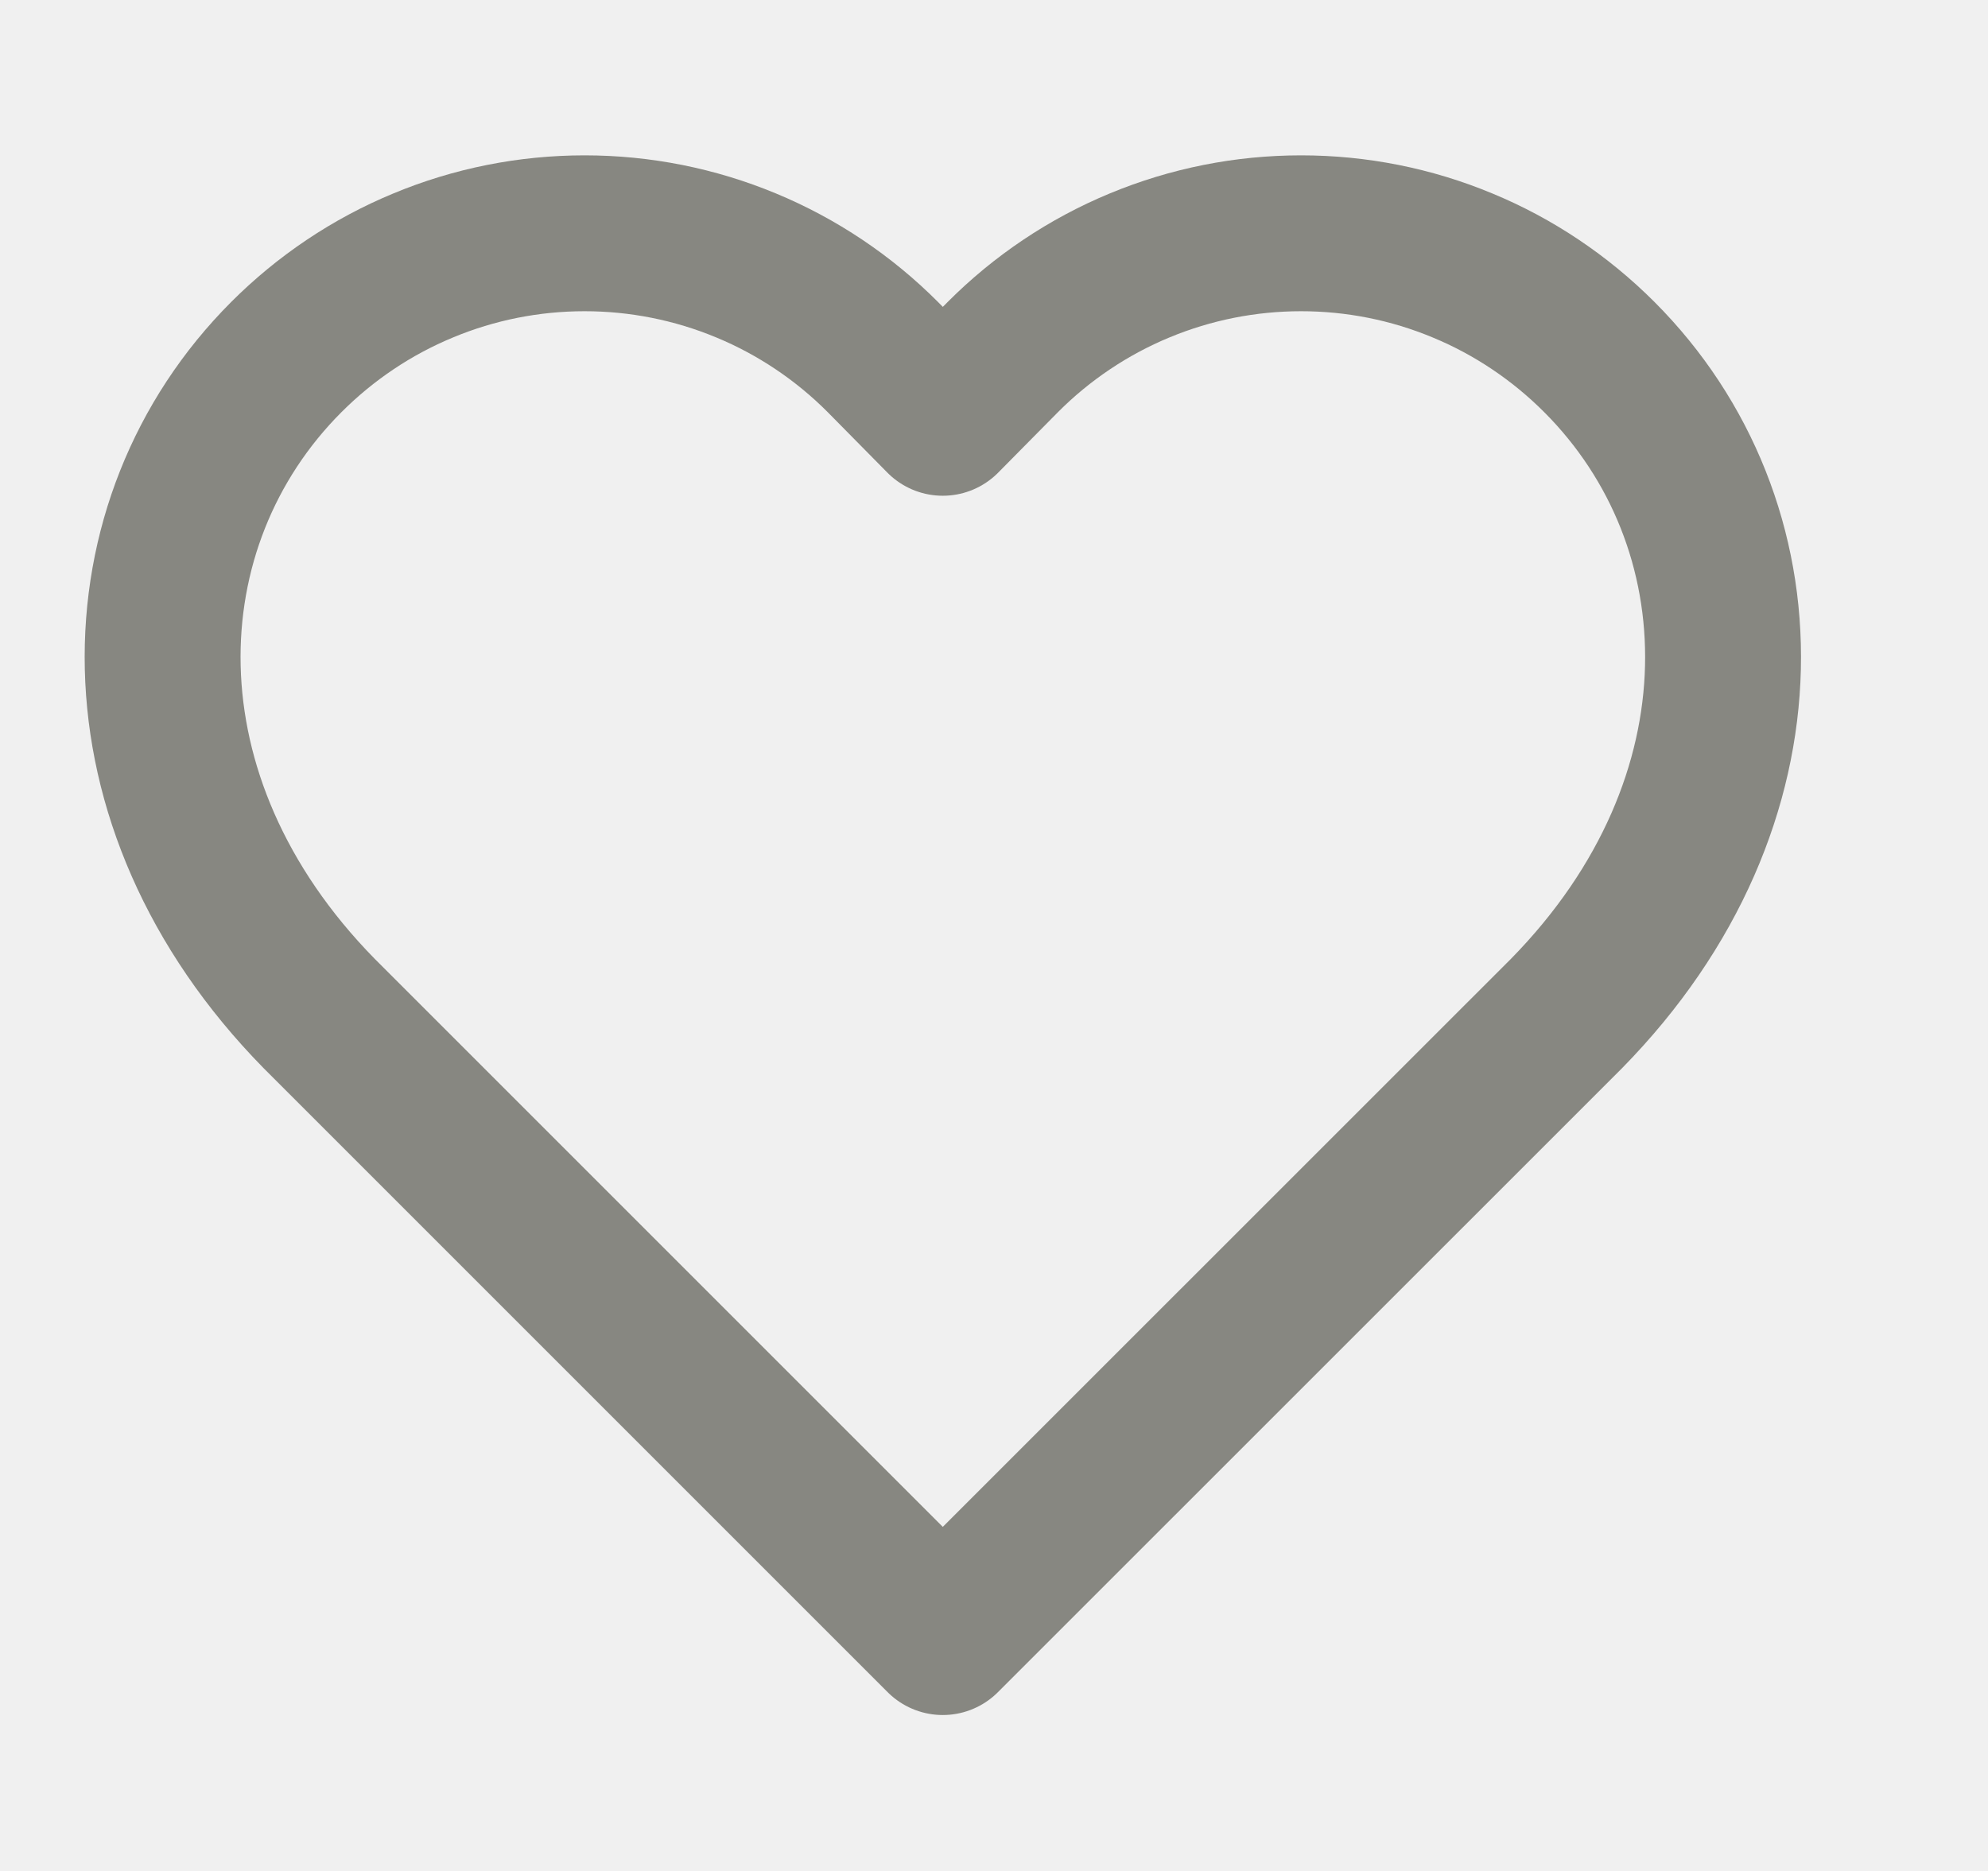
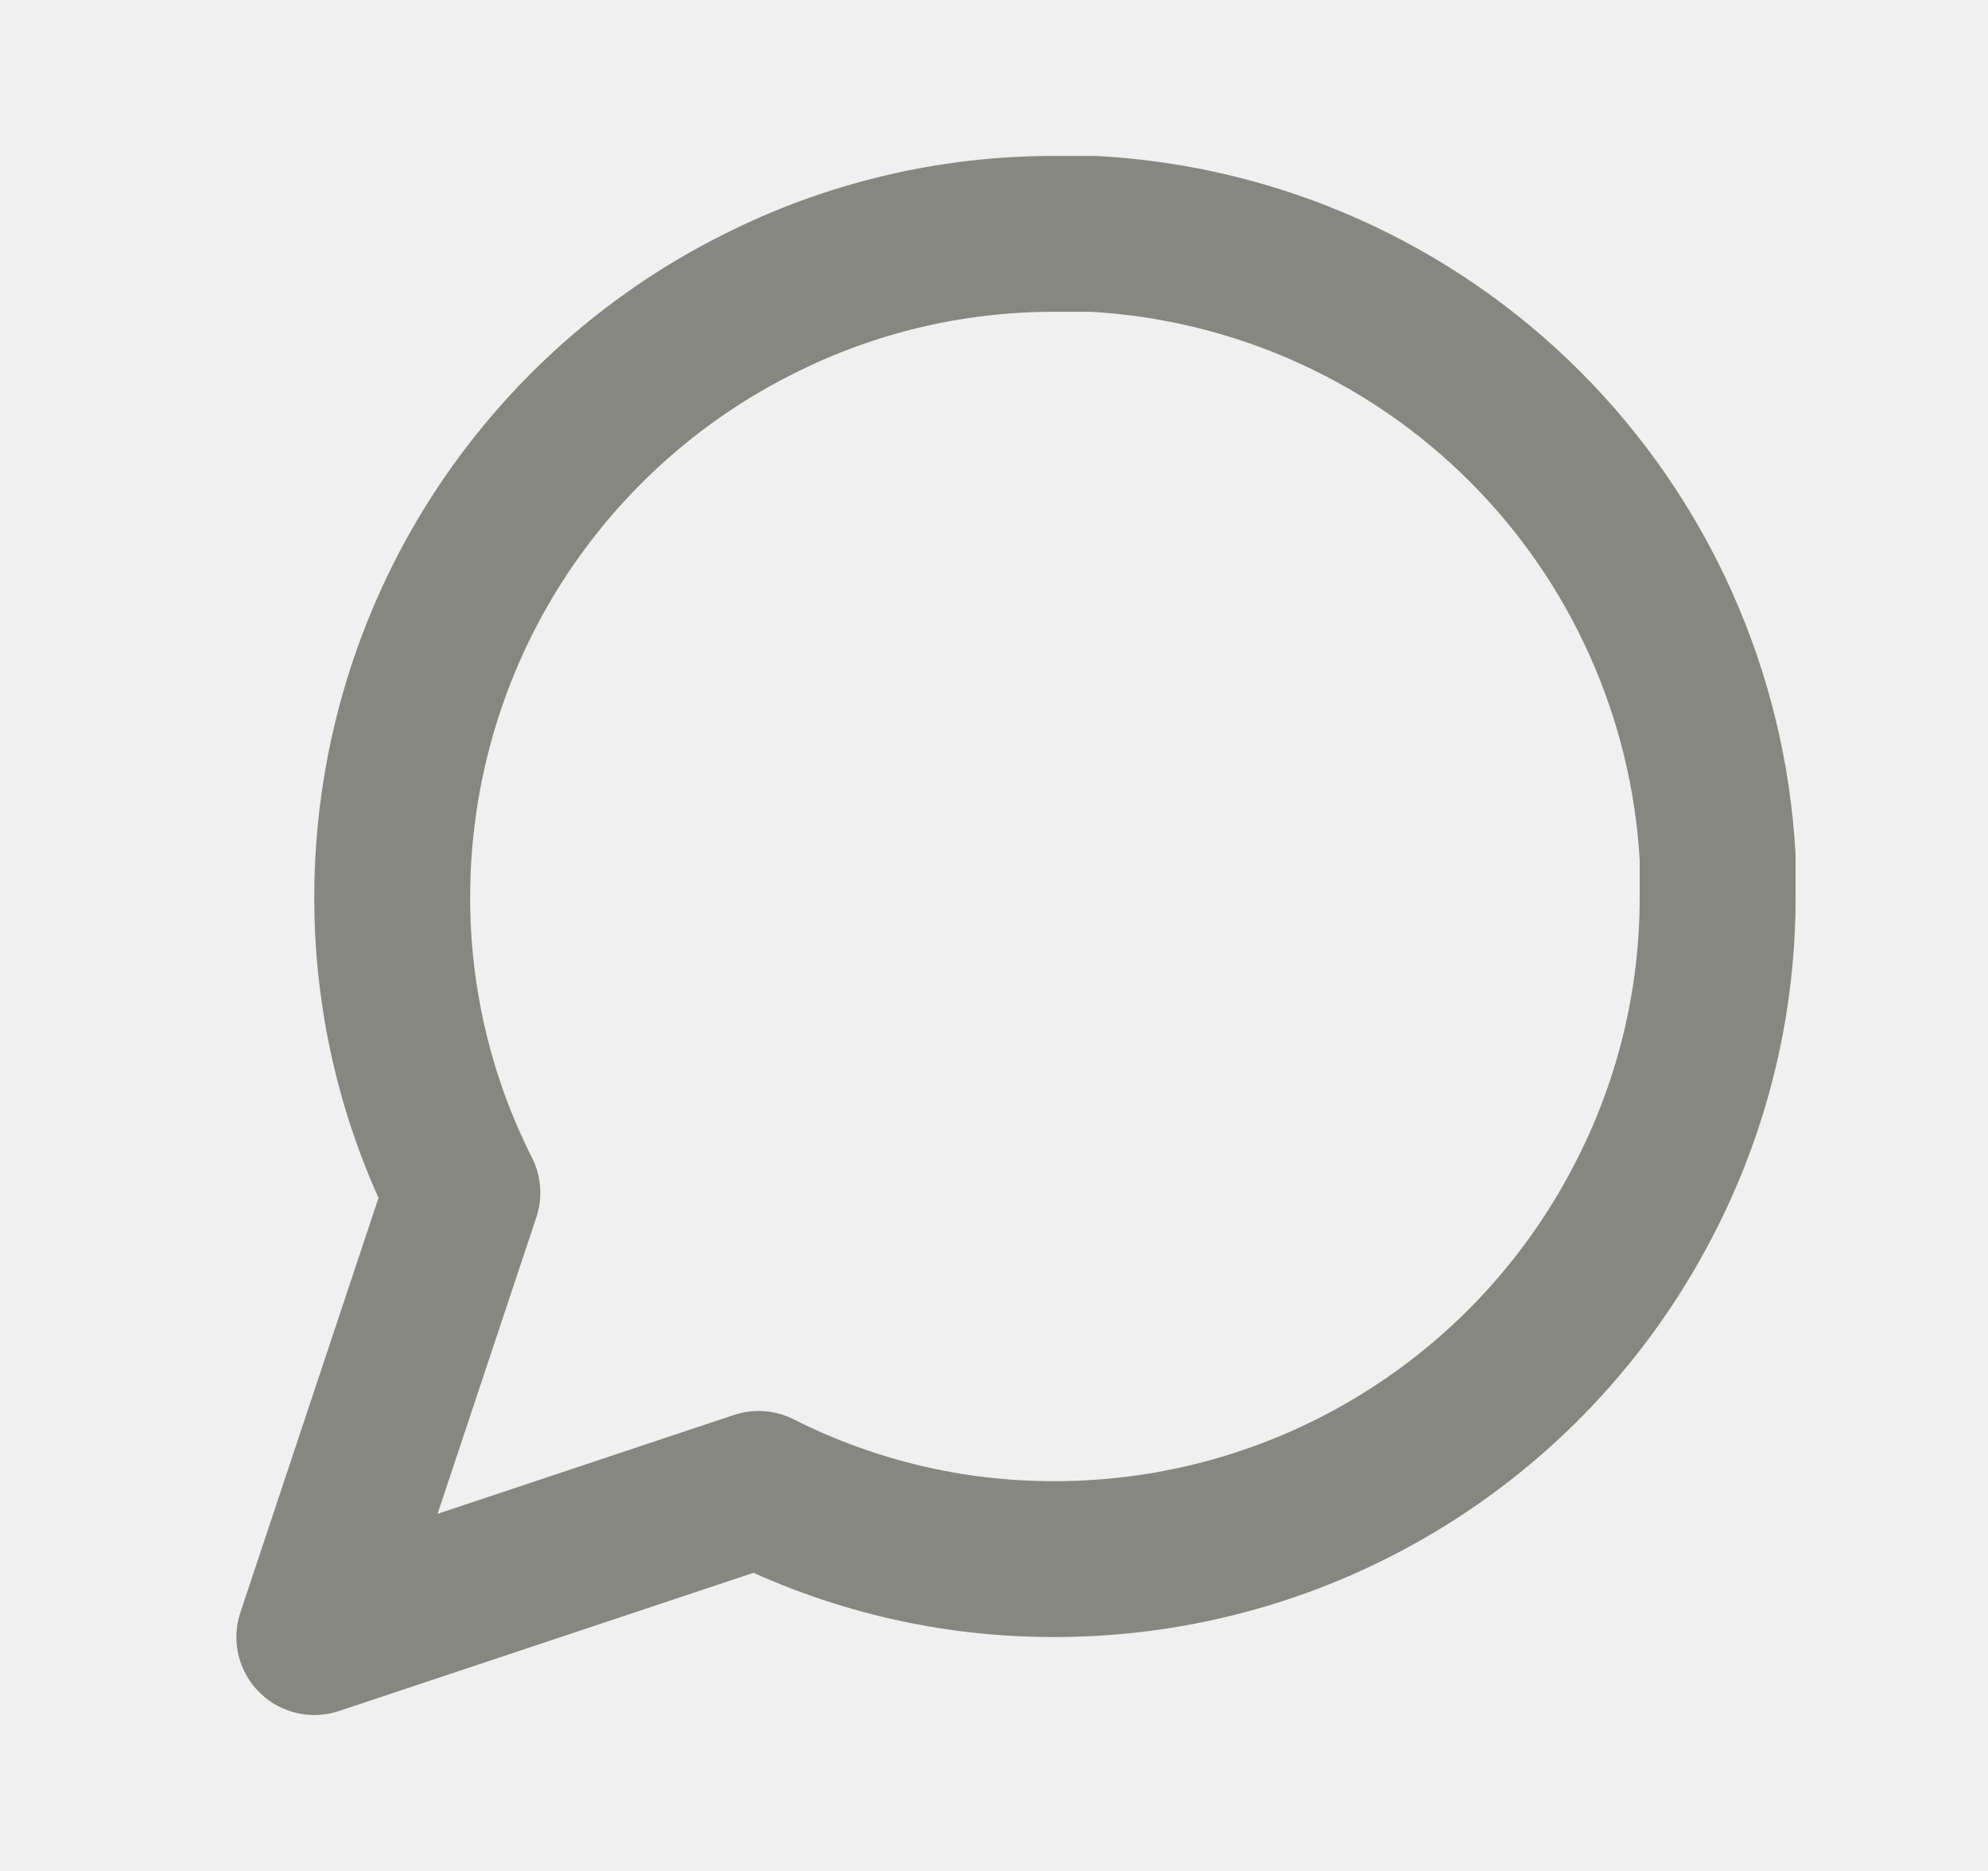
<svg xmlns="http://www.w3.org/2000/svg" width="17" height="16" viewBox="0 0 17 16" fill="none">
-   <g clip-path="url(#clip0_9_9)">
-     <g clip-path="url(#clip1_9_9)">
-       <path d="M13.676 3.053C13.341 2.718 12.944 2.451 12.506 2.27C12.069 2.088 11.6 1.995 11.126 1.995C10.652 1.995 10.183 2.088 9.745 2.27C9.308 2.451 8.91 2.718 8.576 3.053L8.062 3.573L7.549 3.053C7.215 2.718 6.817 2.451 6.38 2.27C5.942 2.088 5.473 1.995 4.999 1.995C4.525 1.995 4.056 2.088 3.619 2.27C3.181 2.451 2.784 2.718 2.449 3.053C1.036 4.467 0.949 6.853 2.729 8.667L8.062 14L13.396 8.667C15.176 6.853 15.089 4.467 13.676 3.053Z" stroke="#878781" stroke-width="1.333" stroke-linecap="round" stroke-linejoin="round" />
-     </g>
+   <g clip-path="url(#clip0_1_644)">
+     <path d="M14.688 7.667C14.69 8.547 14.484 9.415 14.088 10.2C13.617 11.141 12.894 11.933 11.999 12.486C11.104 13.04 10.073 13.333 9.021 13.333C8.141 13.336 7.273 13.13 6.487 12.733L2.688 14L3.954 10.2C3.557 9.415 3.352 8.547 3.354 7.667C3.355 6.615 3.648 5.583 4.201 4.688C4.755 3.794 5.546 3.07 6.487 2.6C7.273 2.203 8.141 1.998 9.021 2H9.354C10.744 2.077 12.056 2.663 13.04 3.647C14.024 4.631 14.611 5.944 14.688 7.333V7.667Z" stroke="#878781" stroke-width="1.333" stroke-linecap="round" stroke-linejoin="round" />
  </g>
  <defs>
-     <clipPath id="clip0_9_9">
-       <rect width="16" height="16" fill="white" transform="translate(0.0625)" />
-     </clipPath>
-     <clipPath id="clip1_9_9">
-       <rect width="16" height="16" fill="white" transform="translate(0.0625)" />
+     <clipPath id="clip0_1_644">
+       <rect width="16" height="16" fill="white" transform="translate(0.6875)" />
    </clipPath>
  </defs>
</svg>
